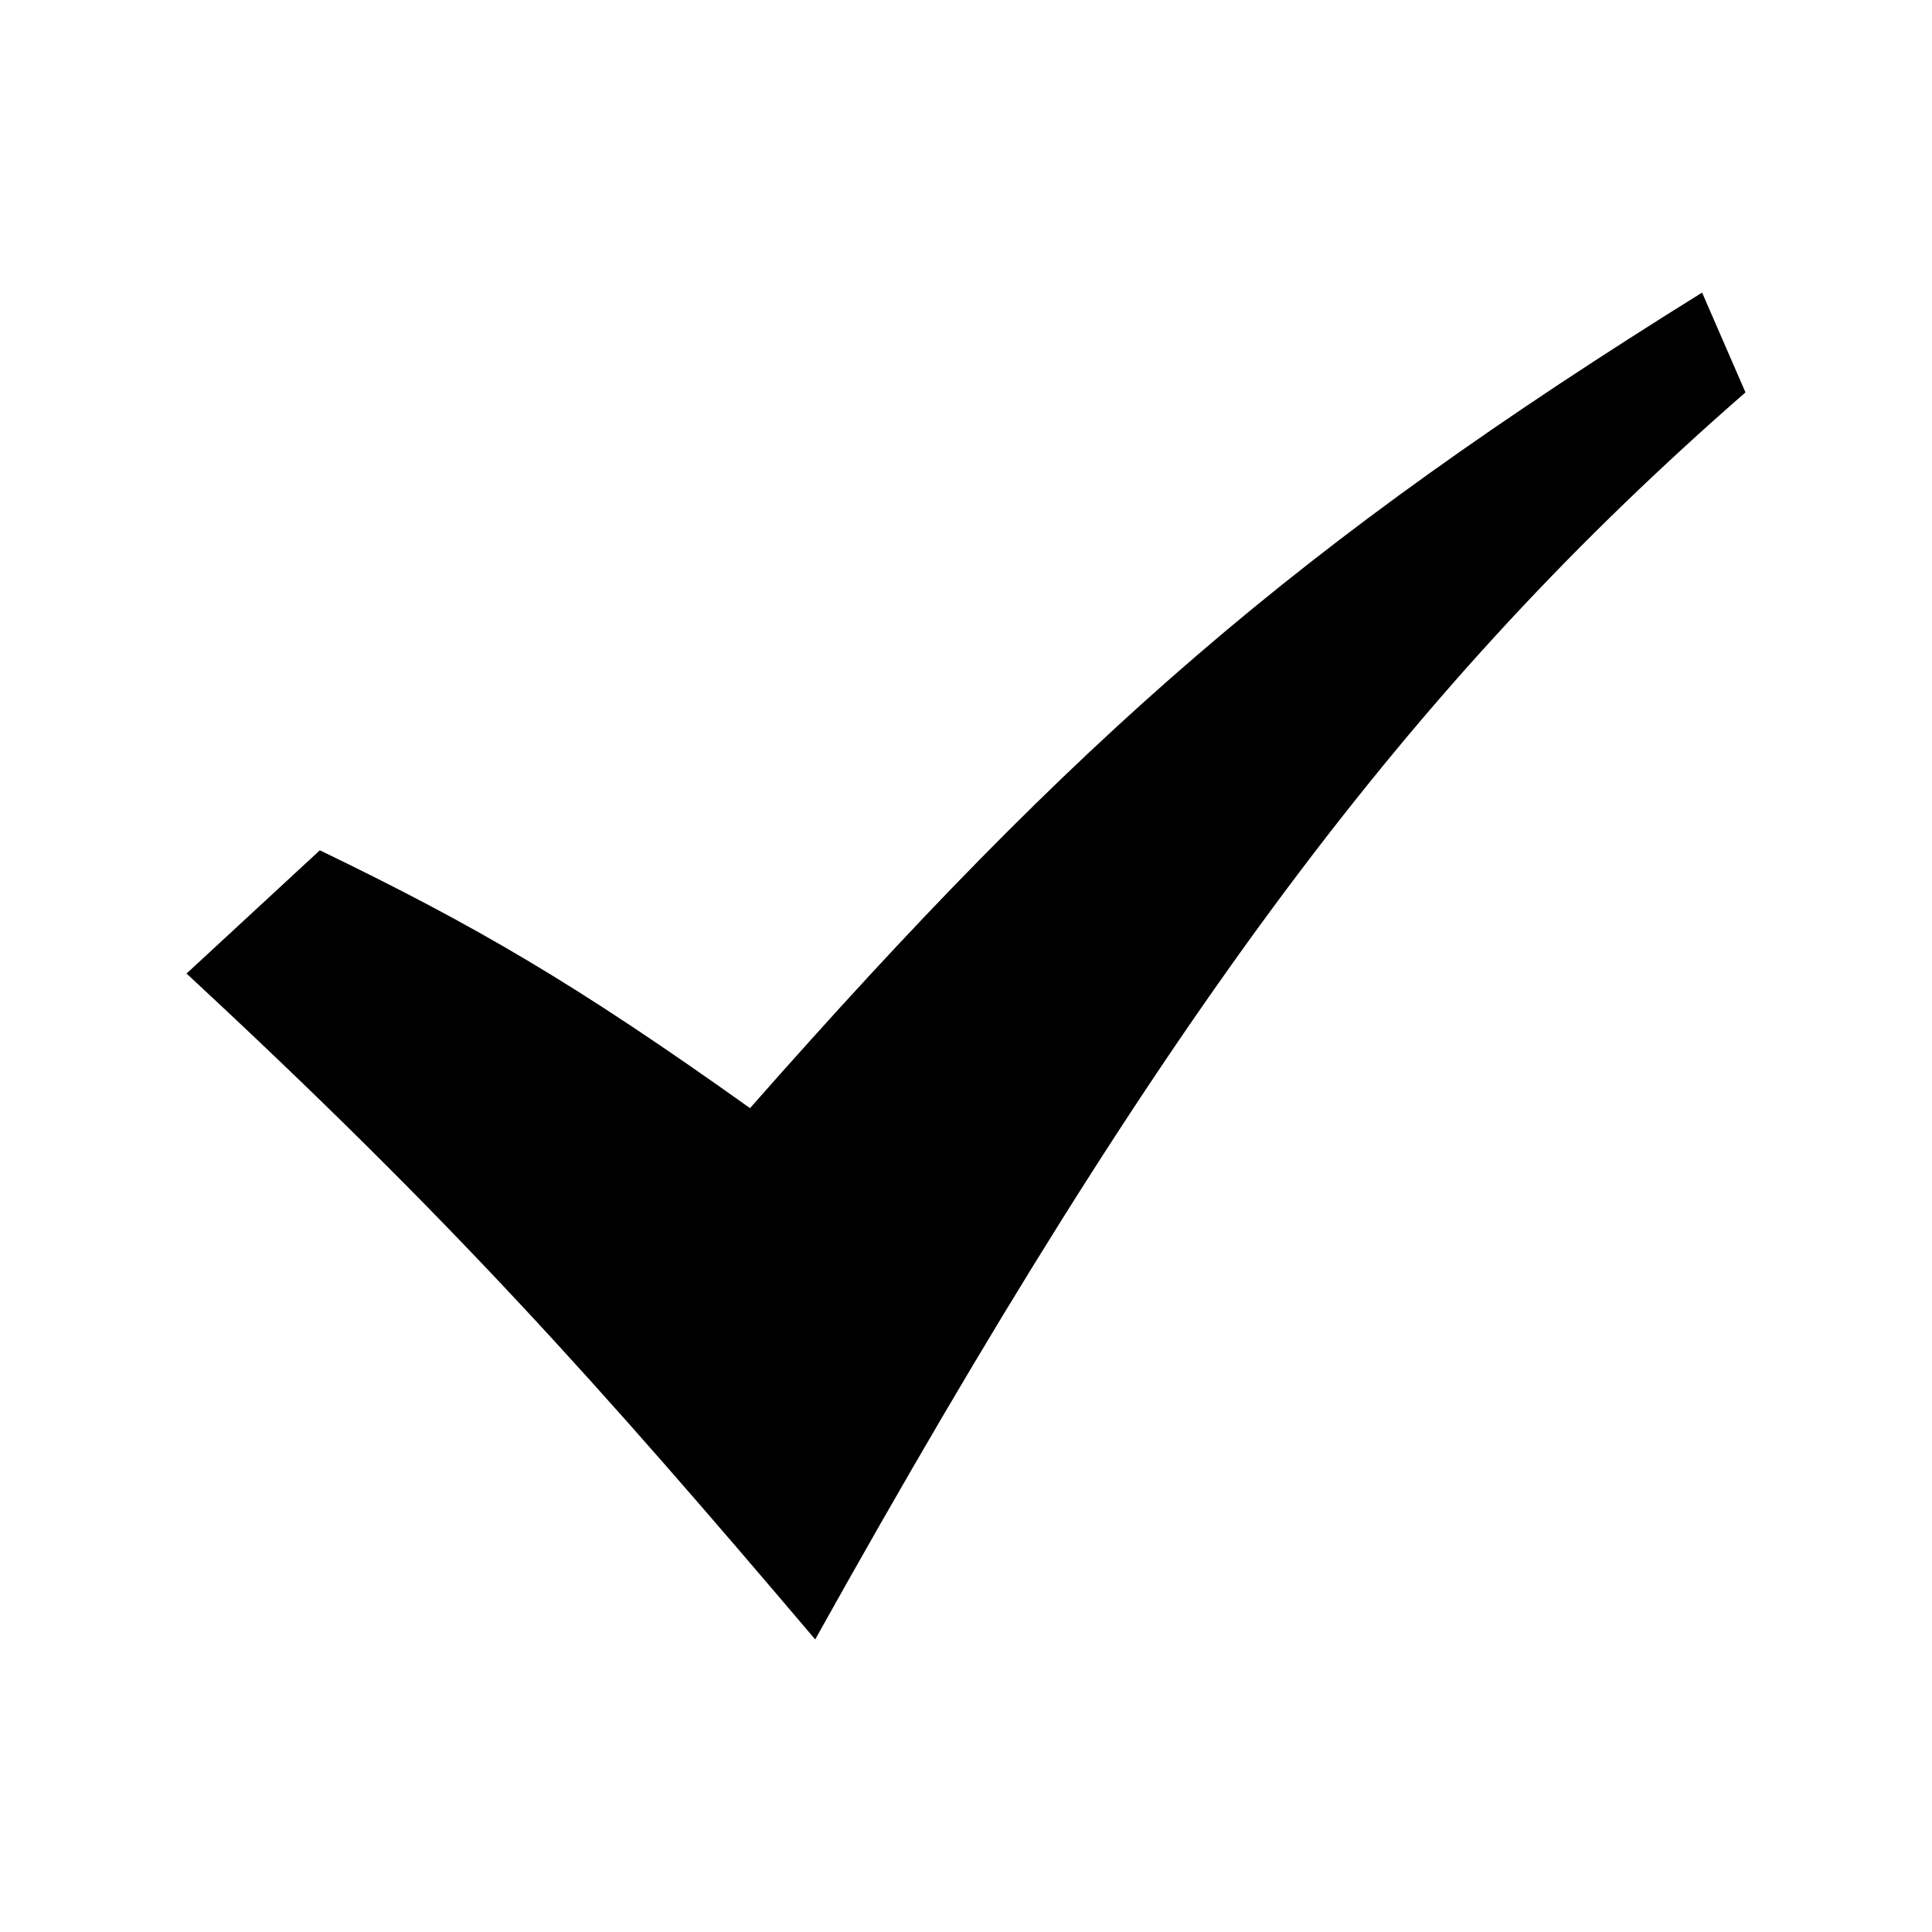
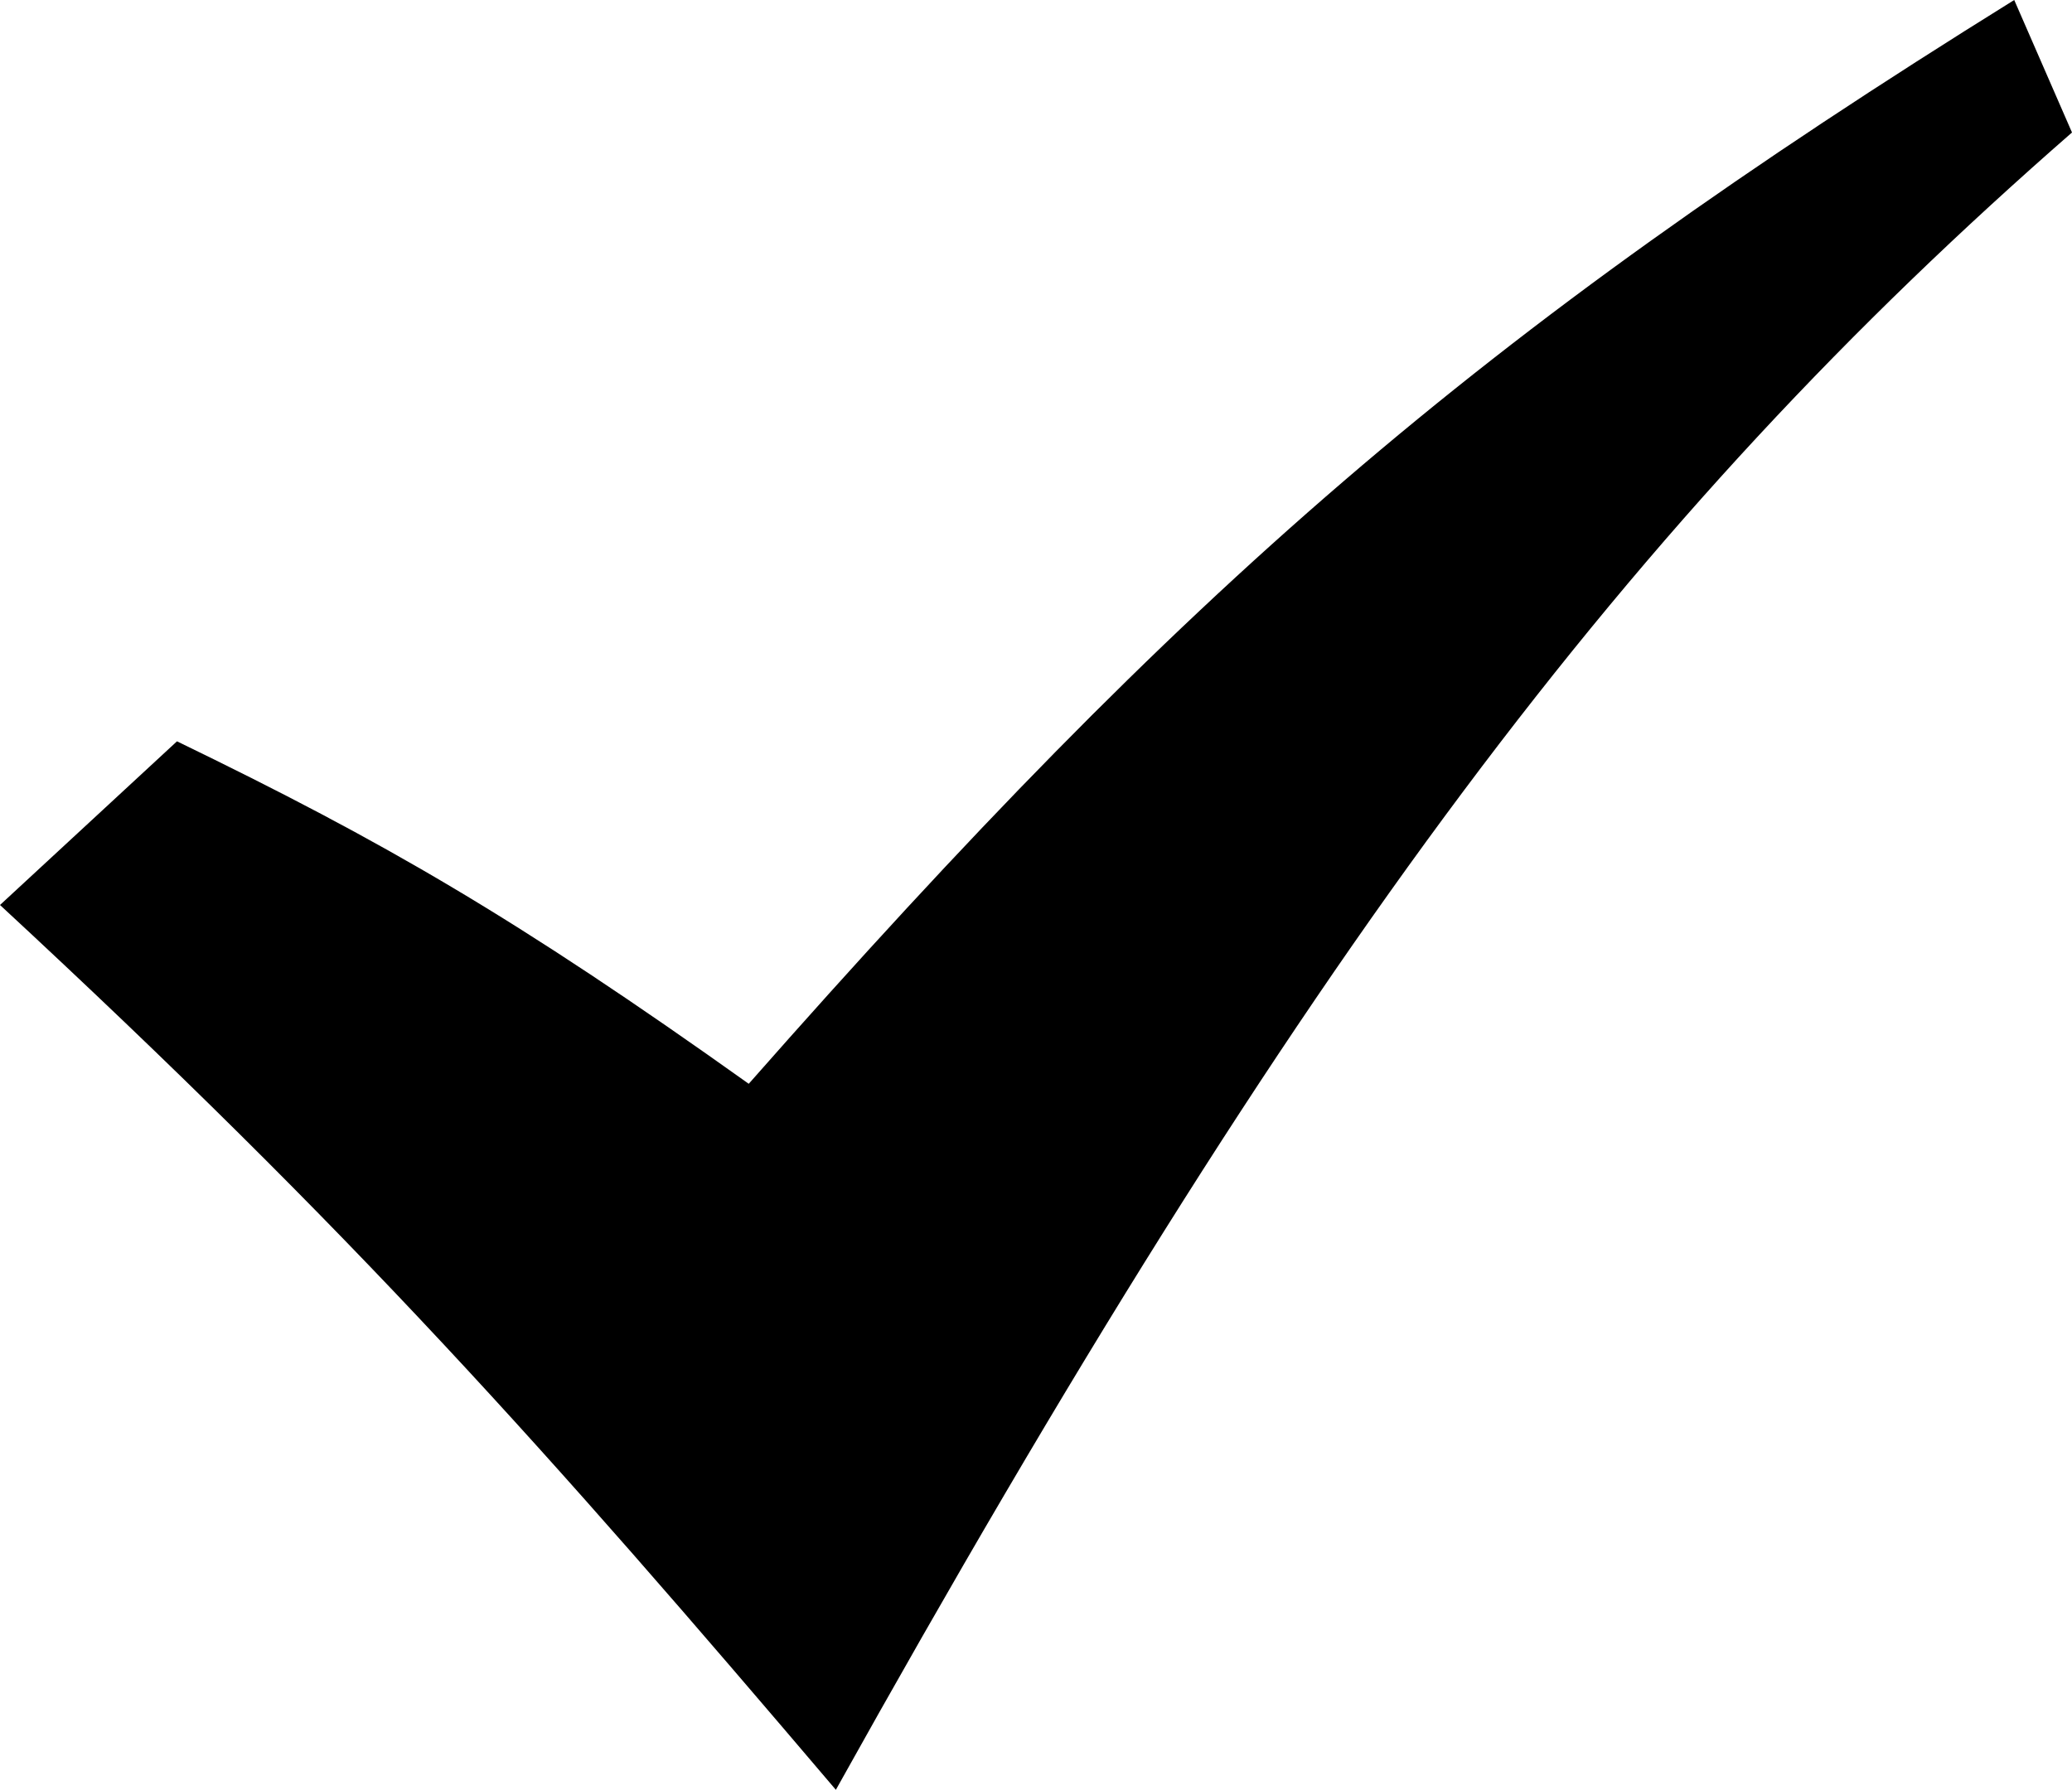
- <svg xmlns="http://www.w3.org/2000/svg" version="1.1" x="0px" y="0px" viewBox="0 0 512 512" enable-background="new 0 0 512 512" xml:space="preserve">
-   <path id="check-mark-6-icon" d="M49.431,258l35.334-32.666c41.332,20,67.545,35.217,114,68.333   c87.334-99.109,145.041-149.39,252.307-216.128l11.498,26.447c-88.457,77.195-153.244,163.178-246.533,330.475   C158.499,366.696,120.097,323.5,49.431,258z" />
+ <svg xmlns="http://www.w3.org/2000/svg" version="1.1" id="Слой_1" x="0px" y="0px" viewBox="254.1 84.8 451.9 390.4" enable-background="new 254.1 84.8 451.9 390.4" xml:space="preserve">
+   <path id="check-mark-6-icon" d="M254.1,282.2l38.6-35.7c45.2,21.9,73.9,38.5,124.7,74.7c95.5-108.4,158.6-163.4,276-236.4l12.6,28.9  c-96.7,84.4-167.6,178.5-269.6,361.5C373.4,401.1,331.4,353.8,254.1,282.2z" />
</svg>
